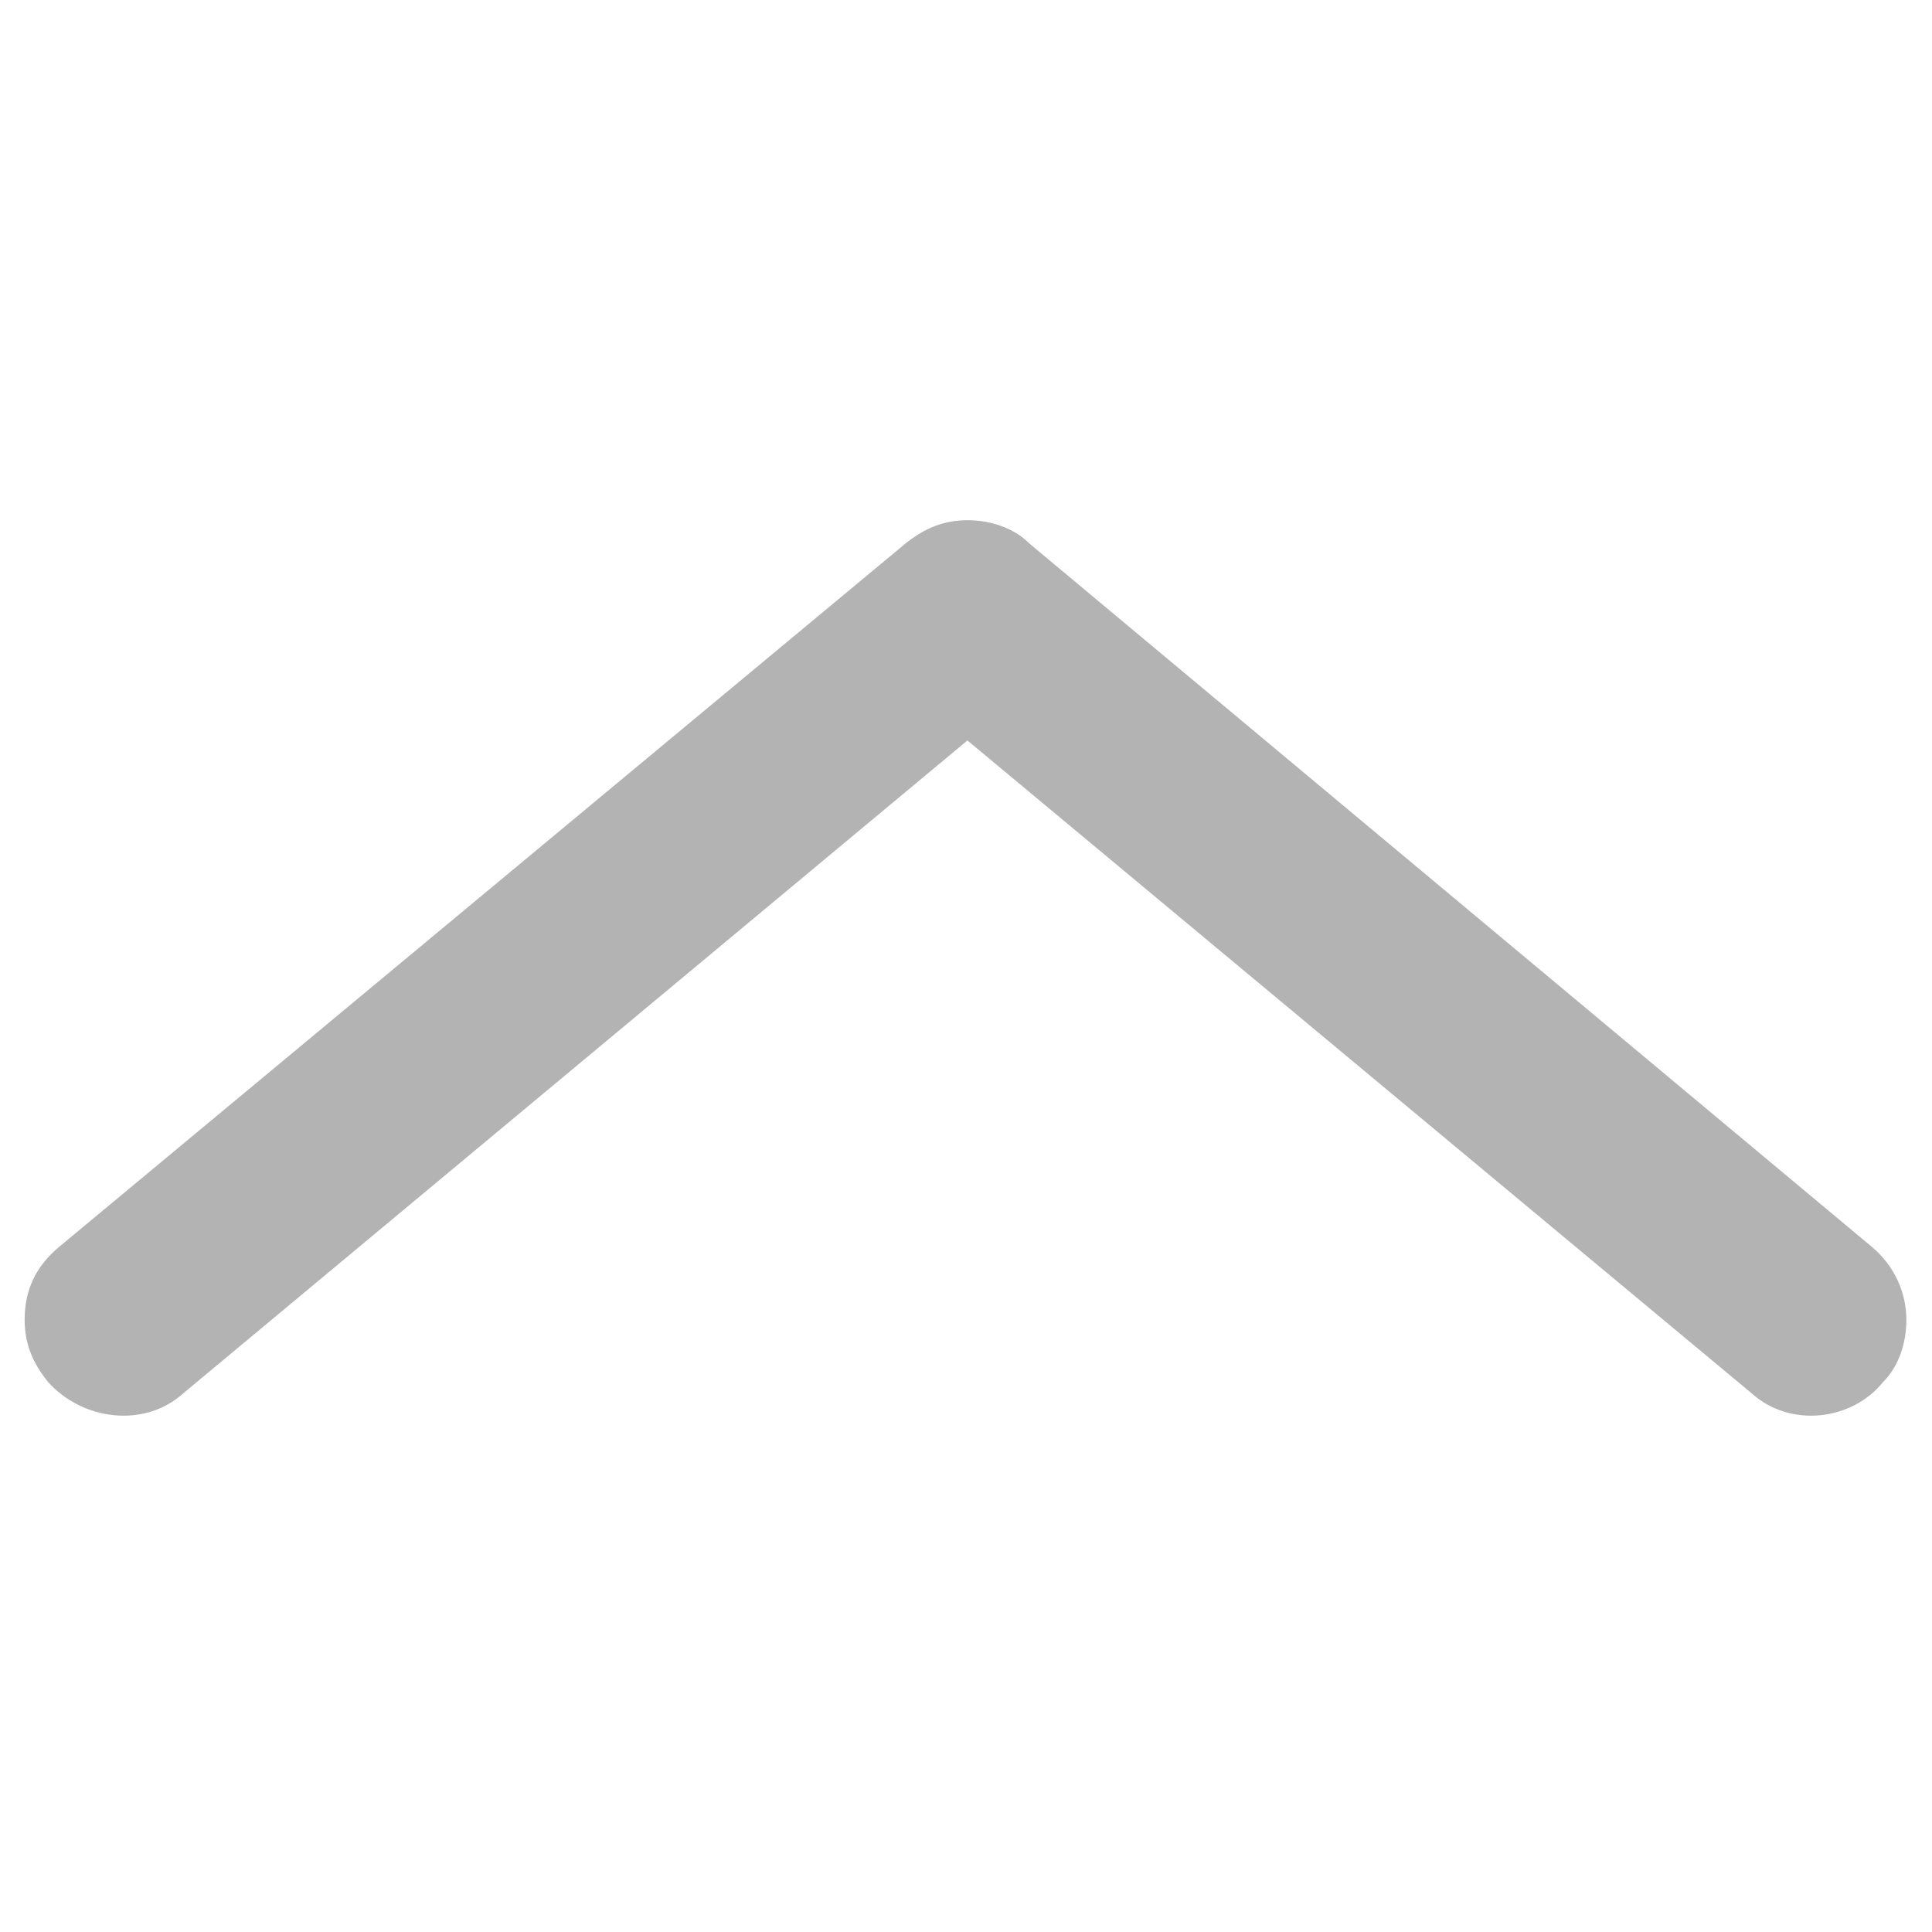
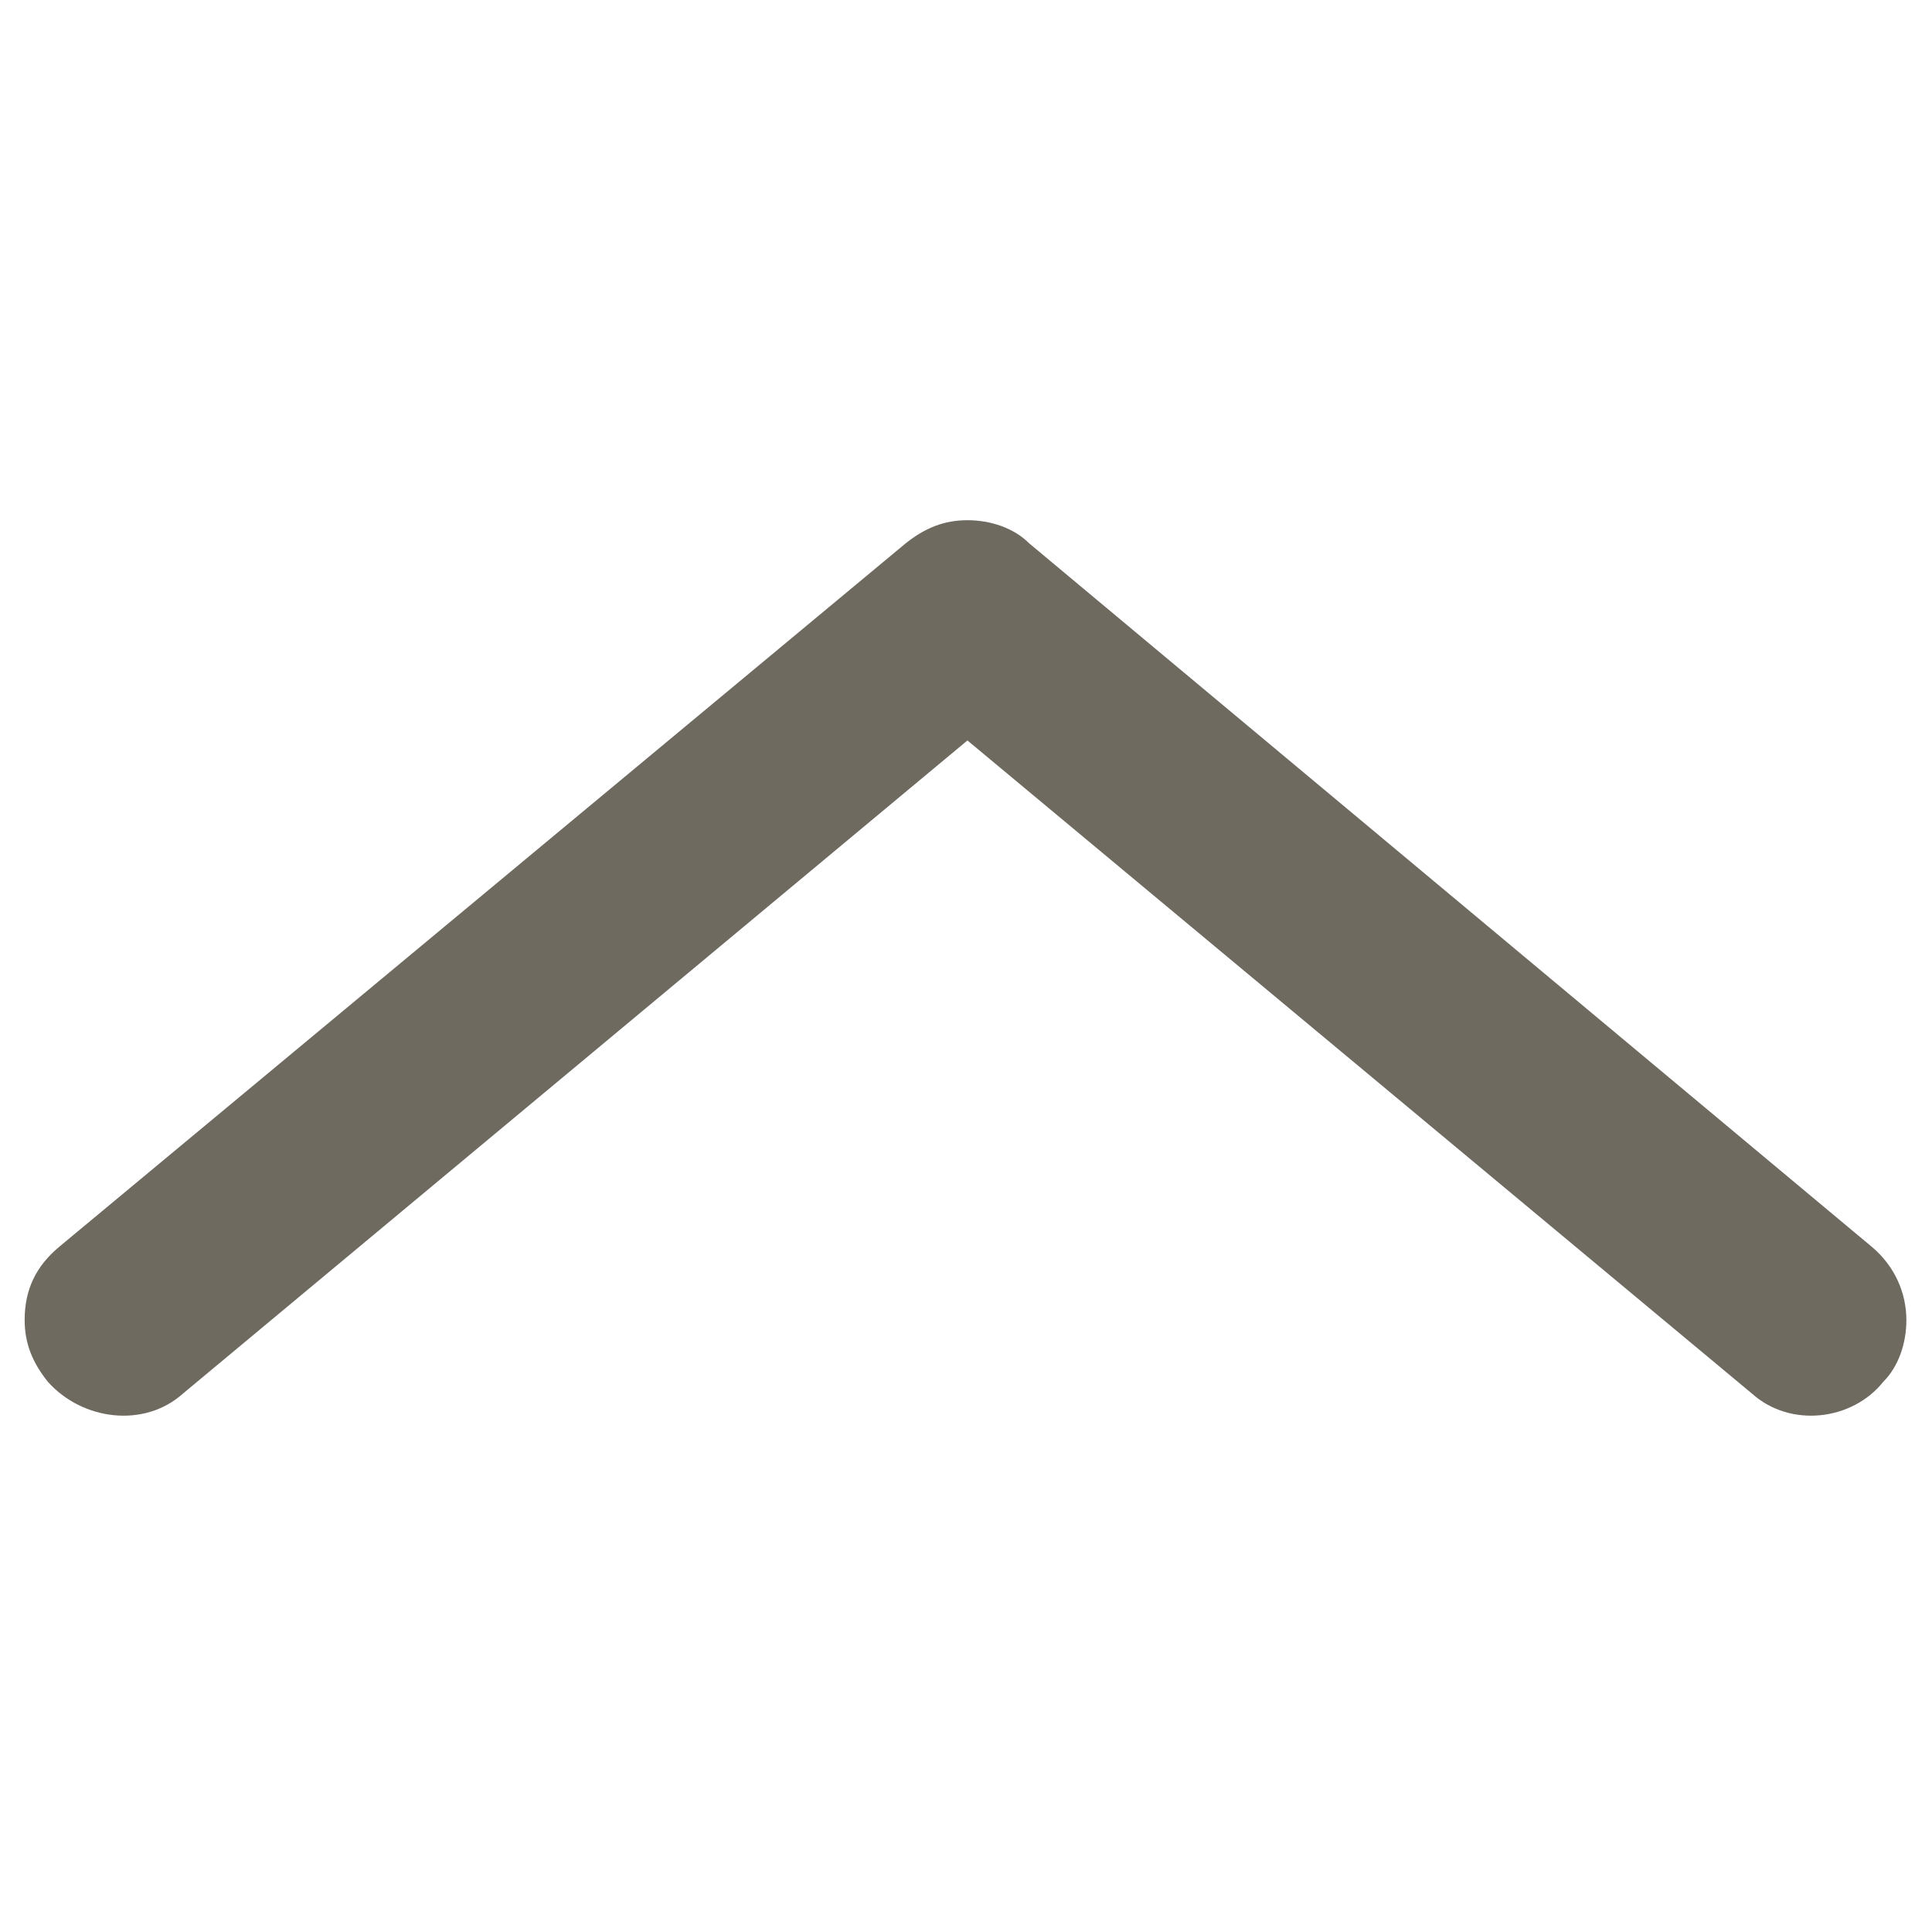
<svg xmlns="http://www.w3.org/2000/svg" version="1.1" id="Layer_1" x="0px" y="0px" width="10px" height="10px" viewBox="0 0 50 50" enable-background="new 0 0 50 50" xml:space="preserve">
-   <path fill="#B3B3B3" d="M4.738,36.063l20.299-16.9l20.3,16.9c1,0.9,2.6,0.7,3.4-0.3c0.399-0.399,0.6-1,0.6-1.601  c0-0.699-0.301-1.399-0.9-1.899l-21.8-18.2c-0.399-0.4-1-0.6-1.6-0.6s-1.1,0.199-1.6,0.6l-21.9,18.2  c-0.6,0.5-0.899,1.101-0.899,1.899c0,0.601,0.2,1.101,0.603,1.601C2.137,36.763,3.738,36.963,4.738,36.063z" />
+   <path fill="#6E6A60" d="M4.738,36.063l20.299-16.9l20.3,16.9c1,0.9,2.6,0.7,3.4-0.3c0.399-0.399,0.6-1,0.6-1.601  c0-0.699-0.301-1.399-0.9-1.899l-21.8-18.2c-0.399-0.4-1-0.6-1.6-0.6s-1.1,0.199-1.6,0.6l-21.9,18.2  c-0.6,0.5-0.899,1.101-0.899,1.899c0,0.601,0.2,1.101,0.603,1.601C2.137,36.763,3.738,36.963,4.738,36.063z" />
</svg>
